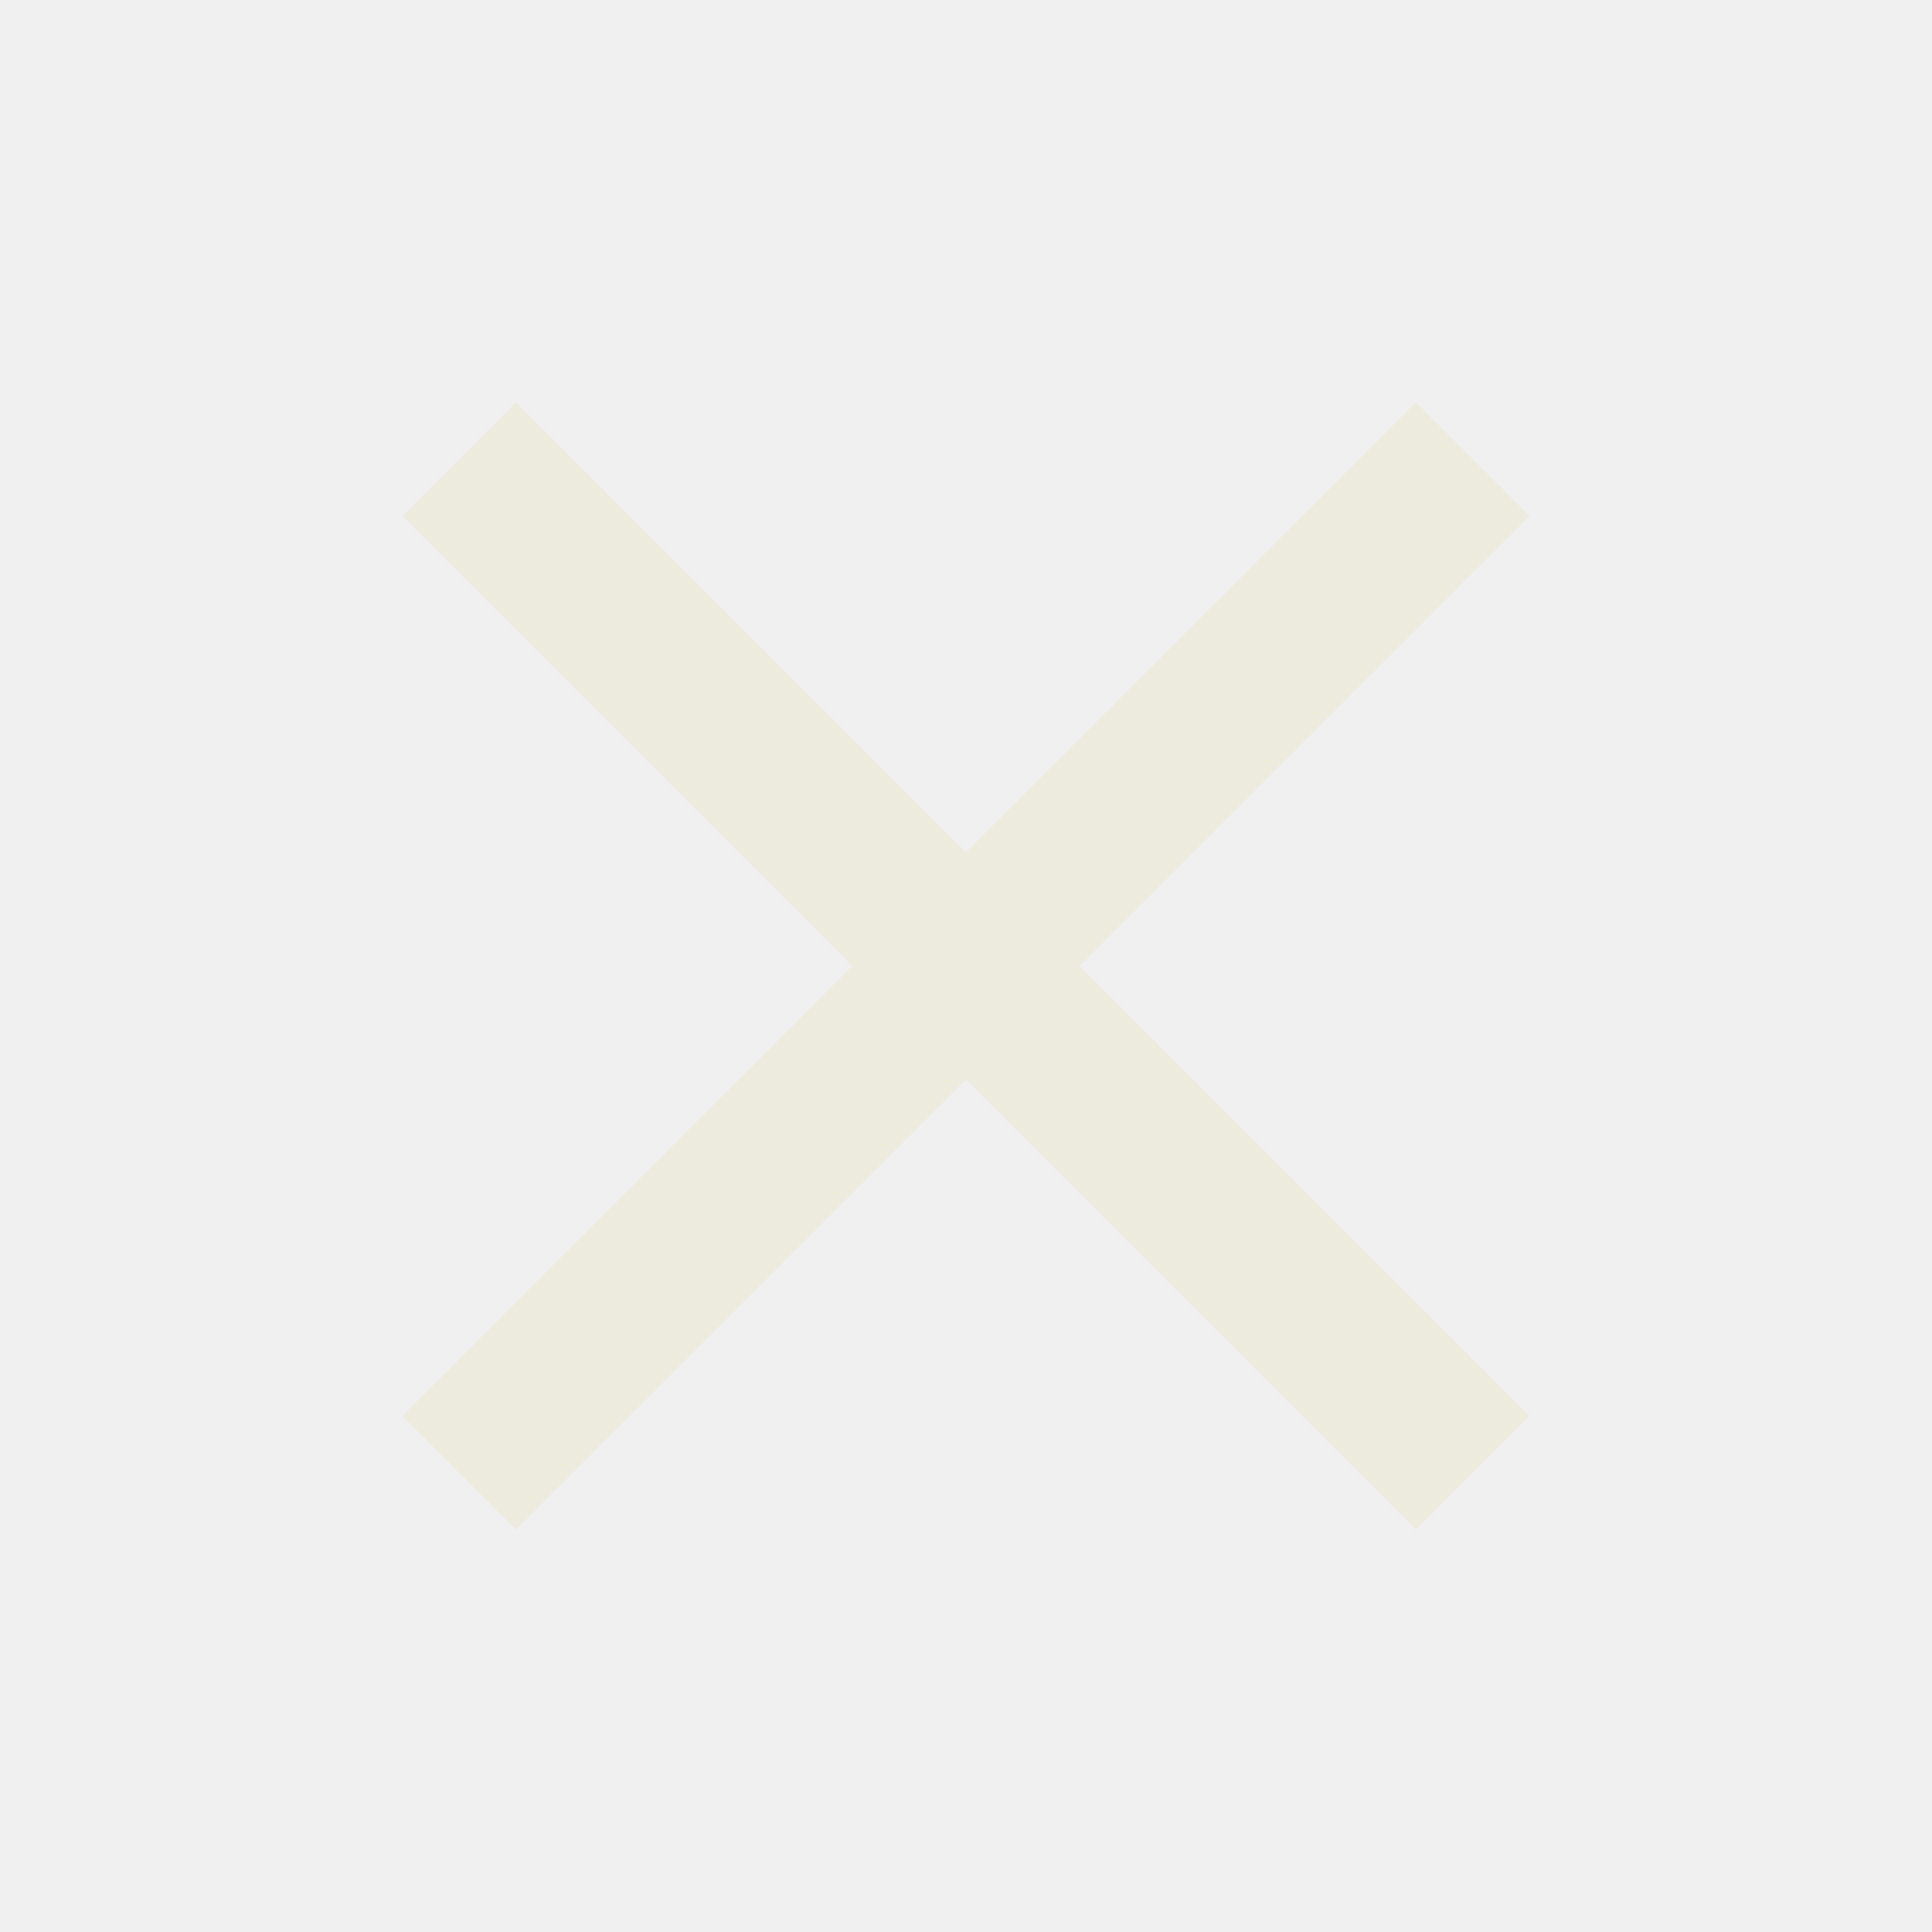
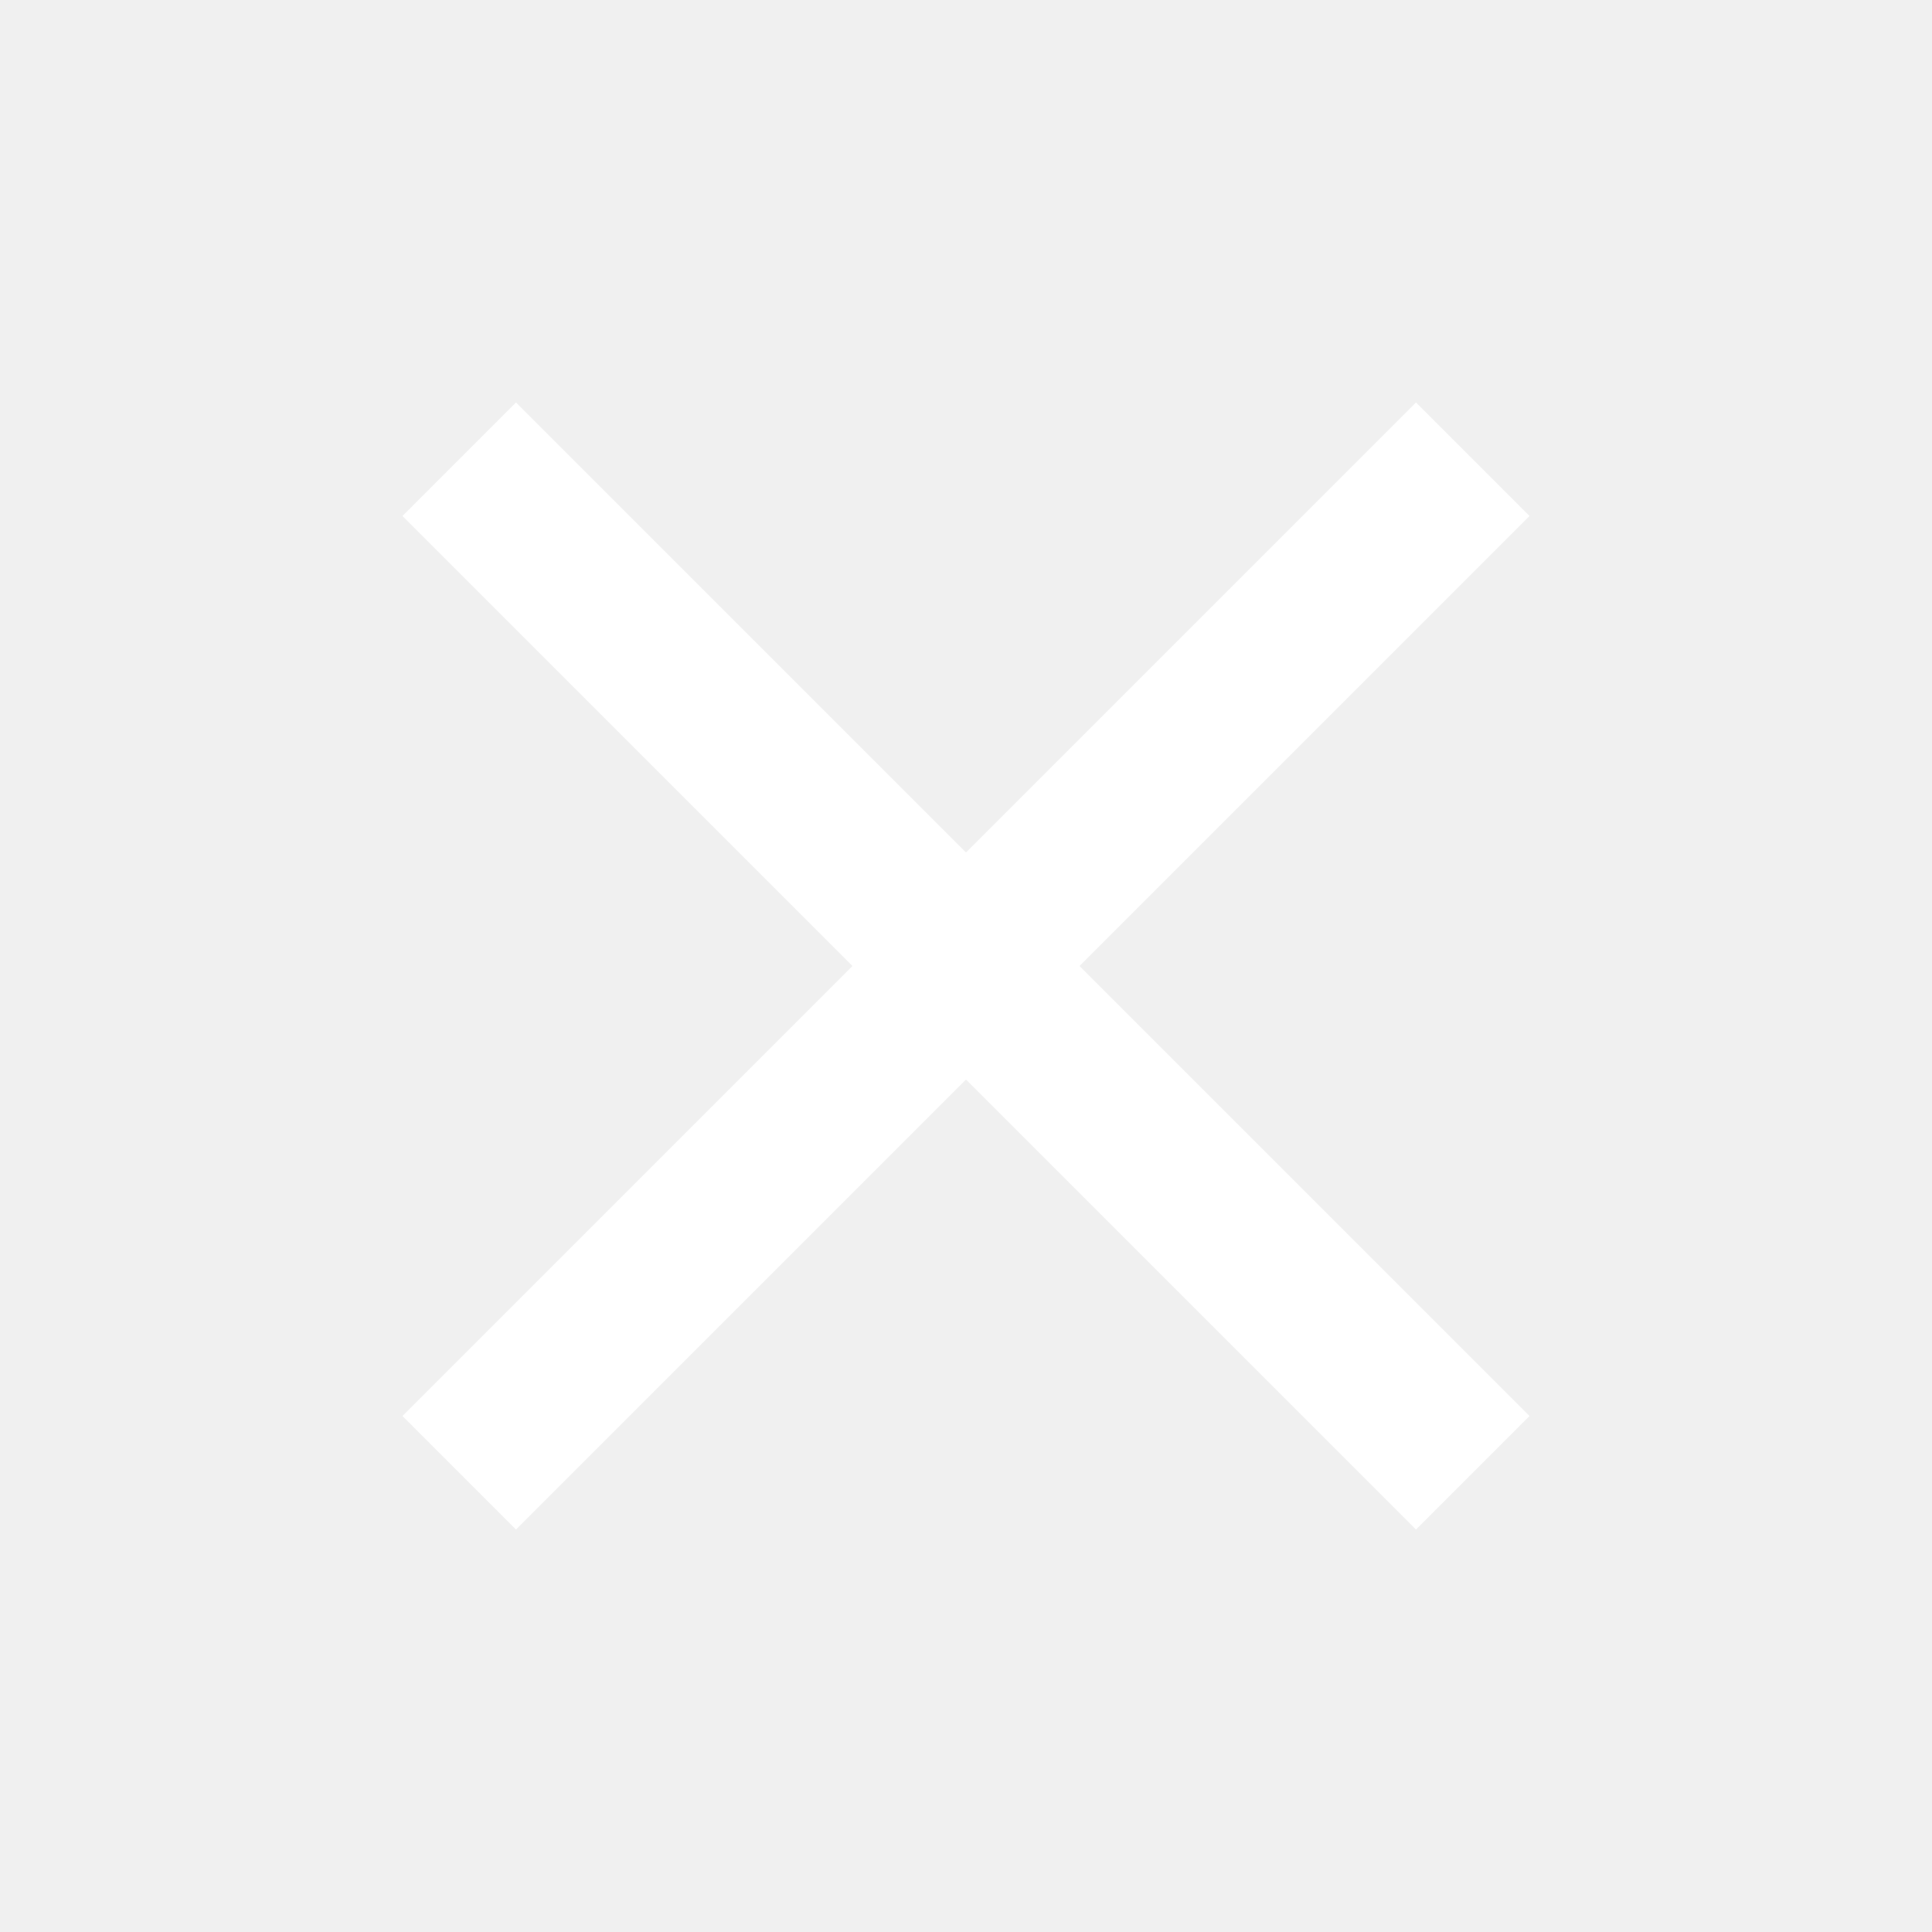
<svg xmlns="http://www.w3.org/2000/svg" width="40" height="40" viewBox="0 0 40 40" fill="none">
-   <path d="M31.667 10.683L29.317 8.333L20 17.65L10.683 8.333L8.333 10.683L17.65 20L8.333 29.317L10.683 31.667L20 22.35L29.317 31.667L31.667 29.317L22.35 20L31.667 10.683Z" fill="#EDEADE" />
+   <path d="M31.667 10.683L29.317 8.333L20 17.65L10.683 8.333L8.333 10.683L17.65 20L8.333 29.317L10.683 31.667L20 22.35L29.317 31.667L31.667 29.317L22.35 20L31.667 10.683Z" fill="white" />
</svg>
